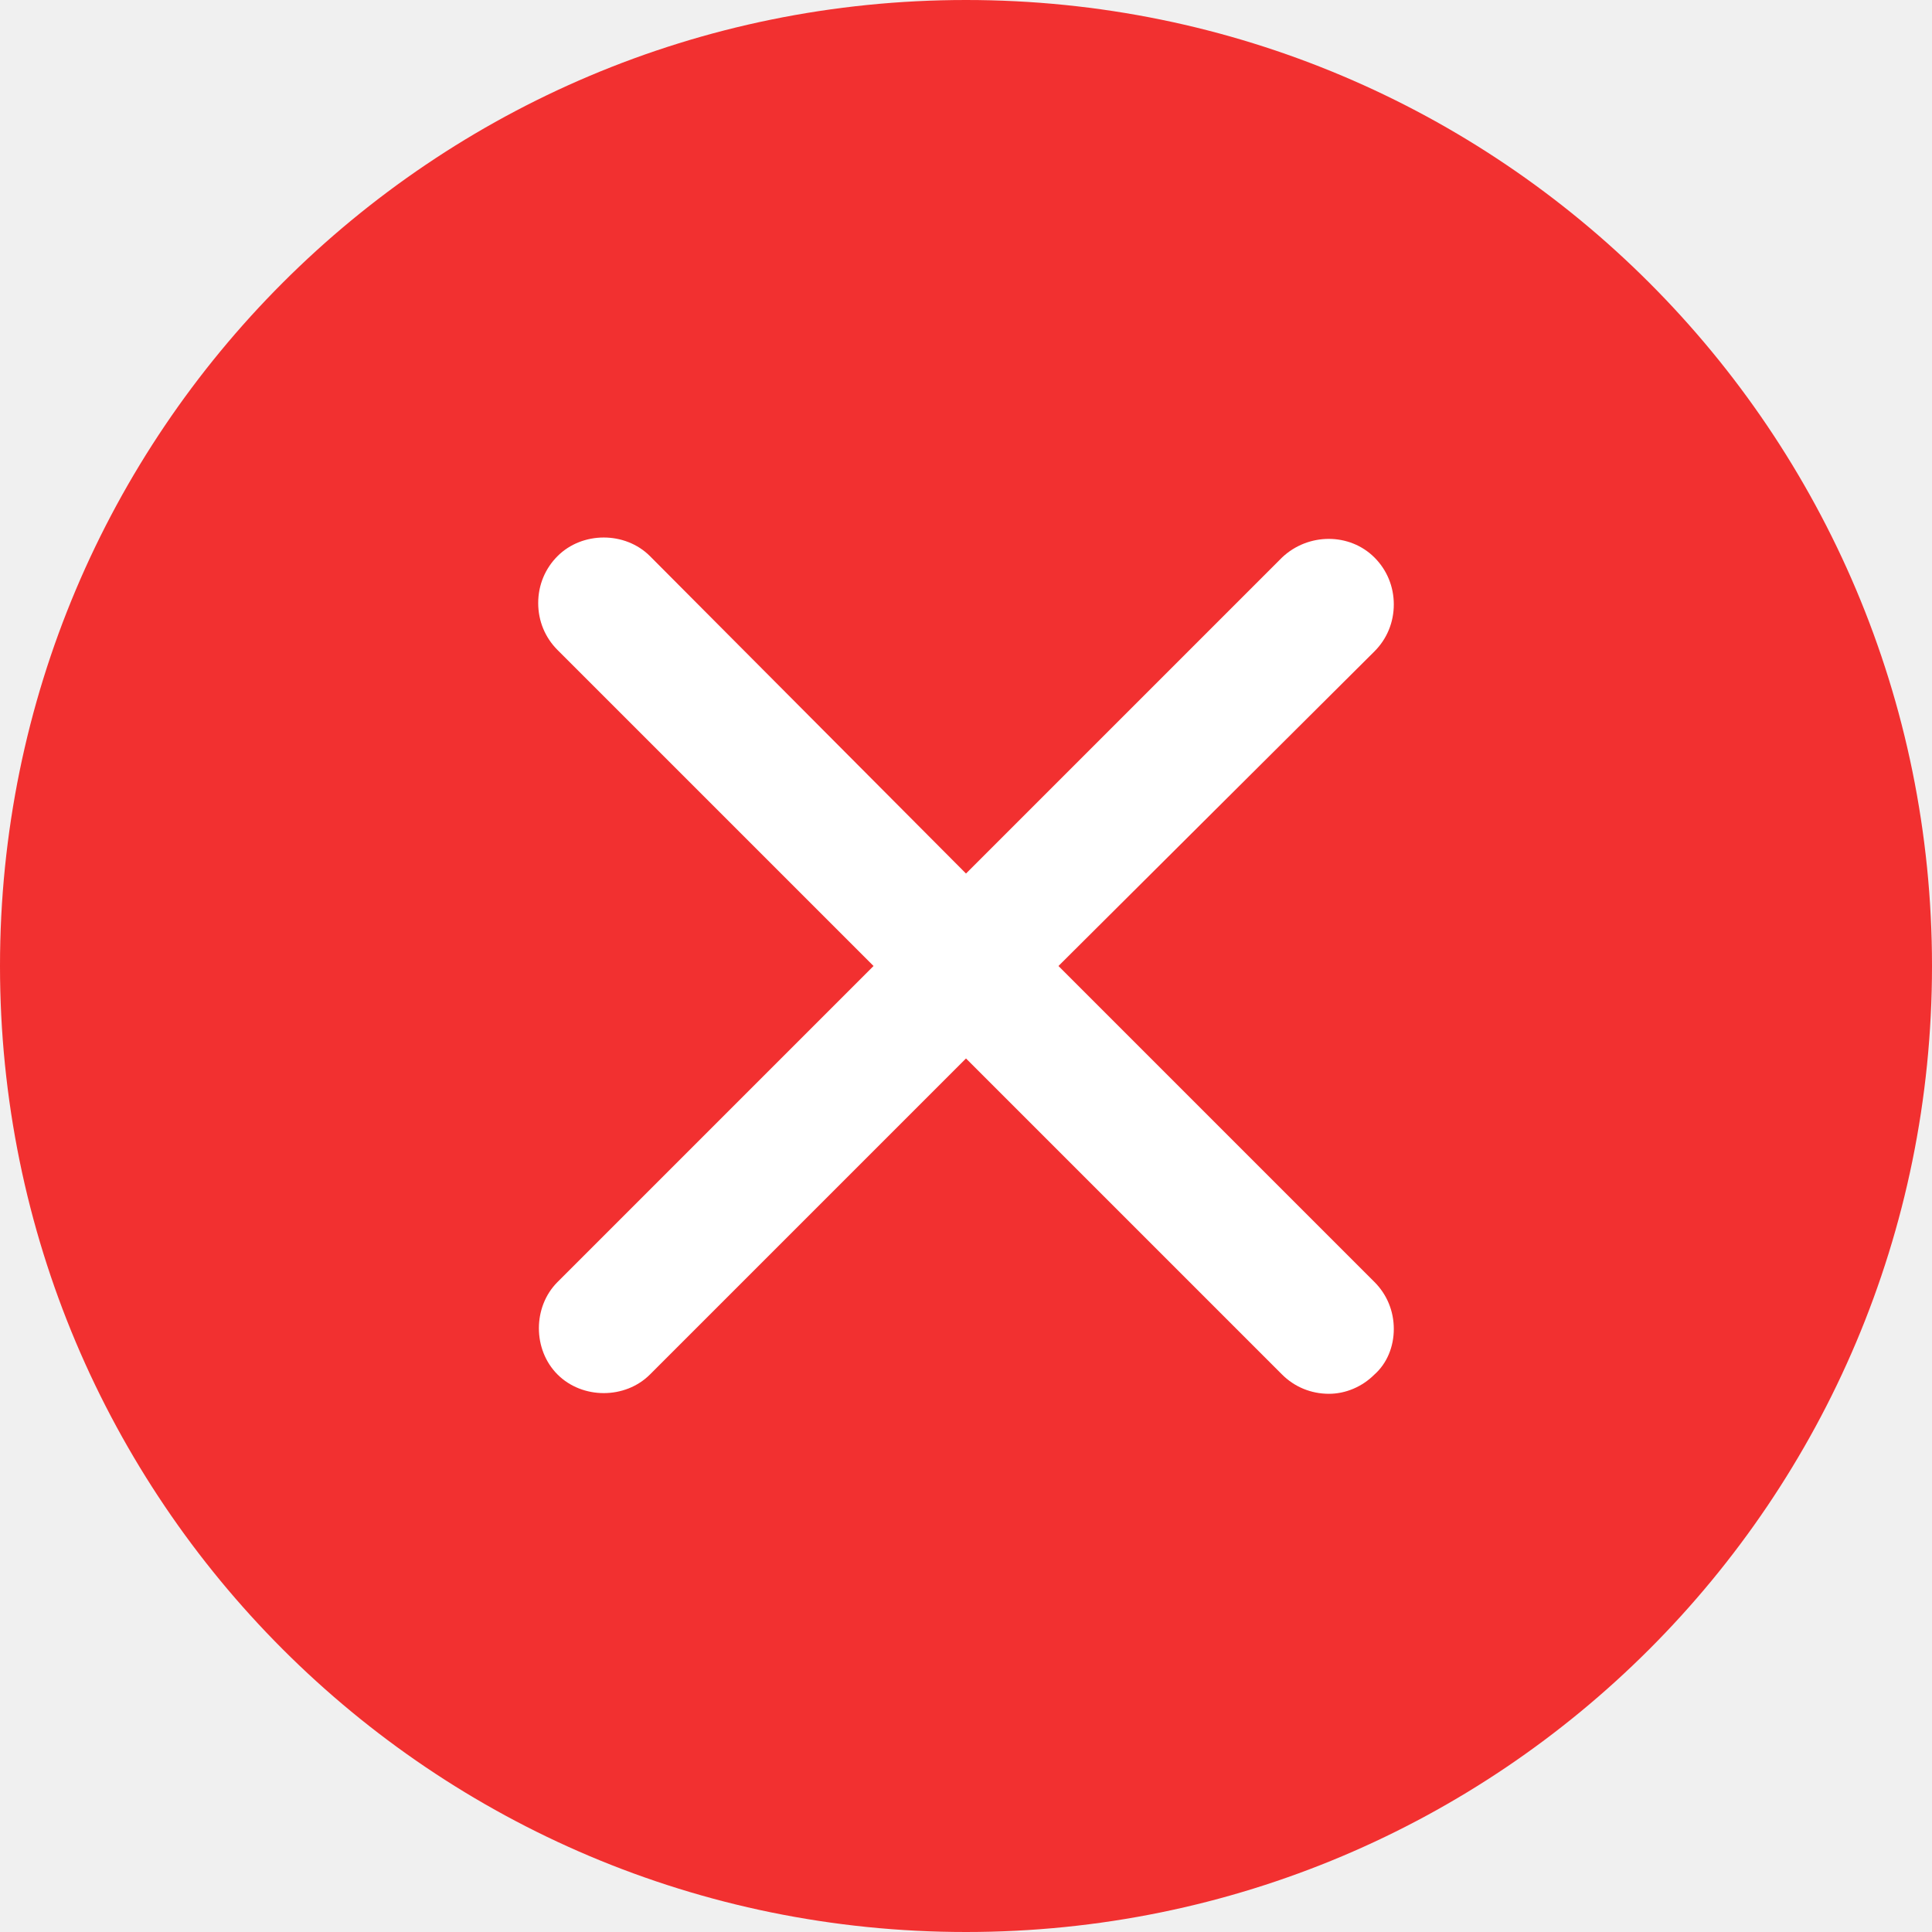
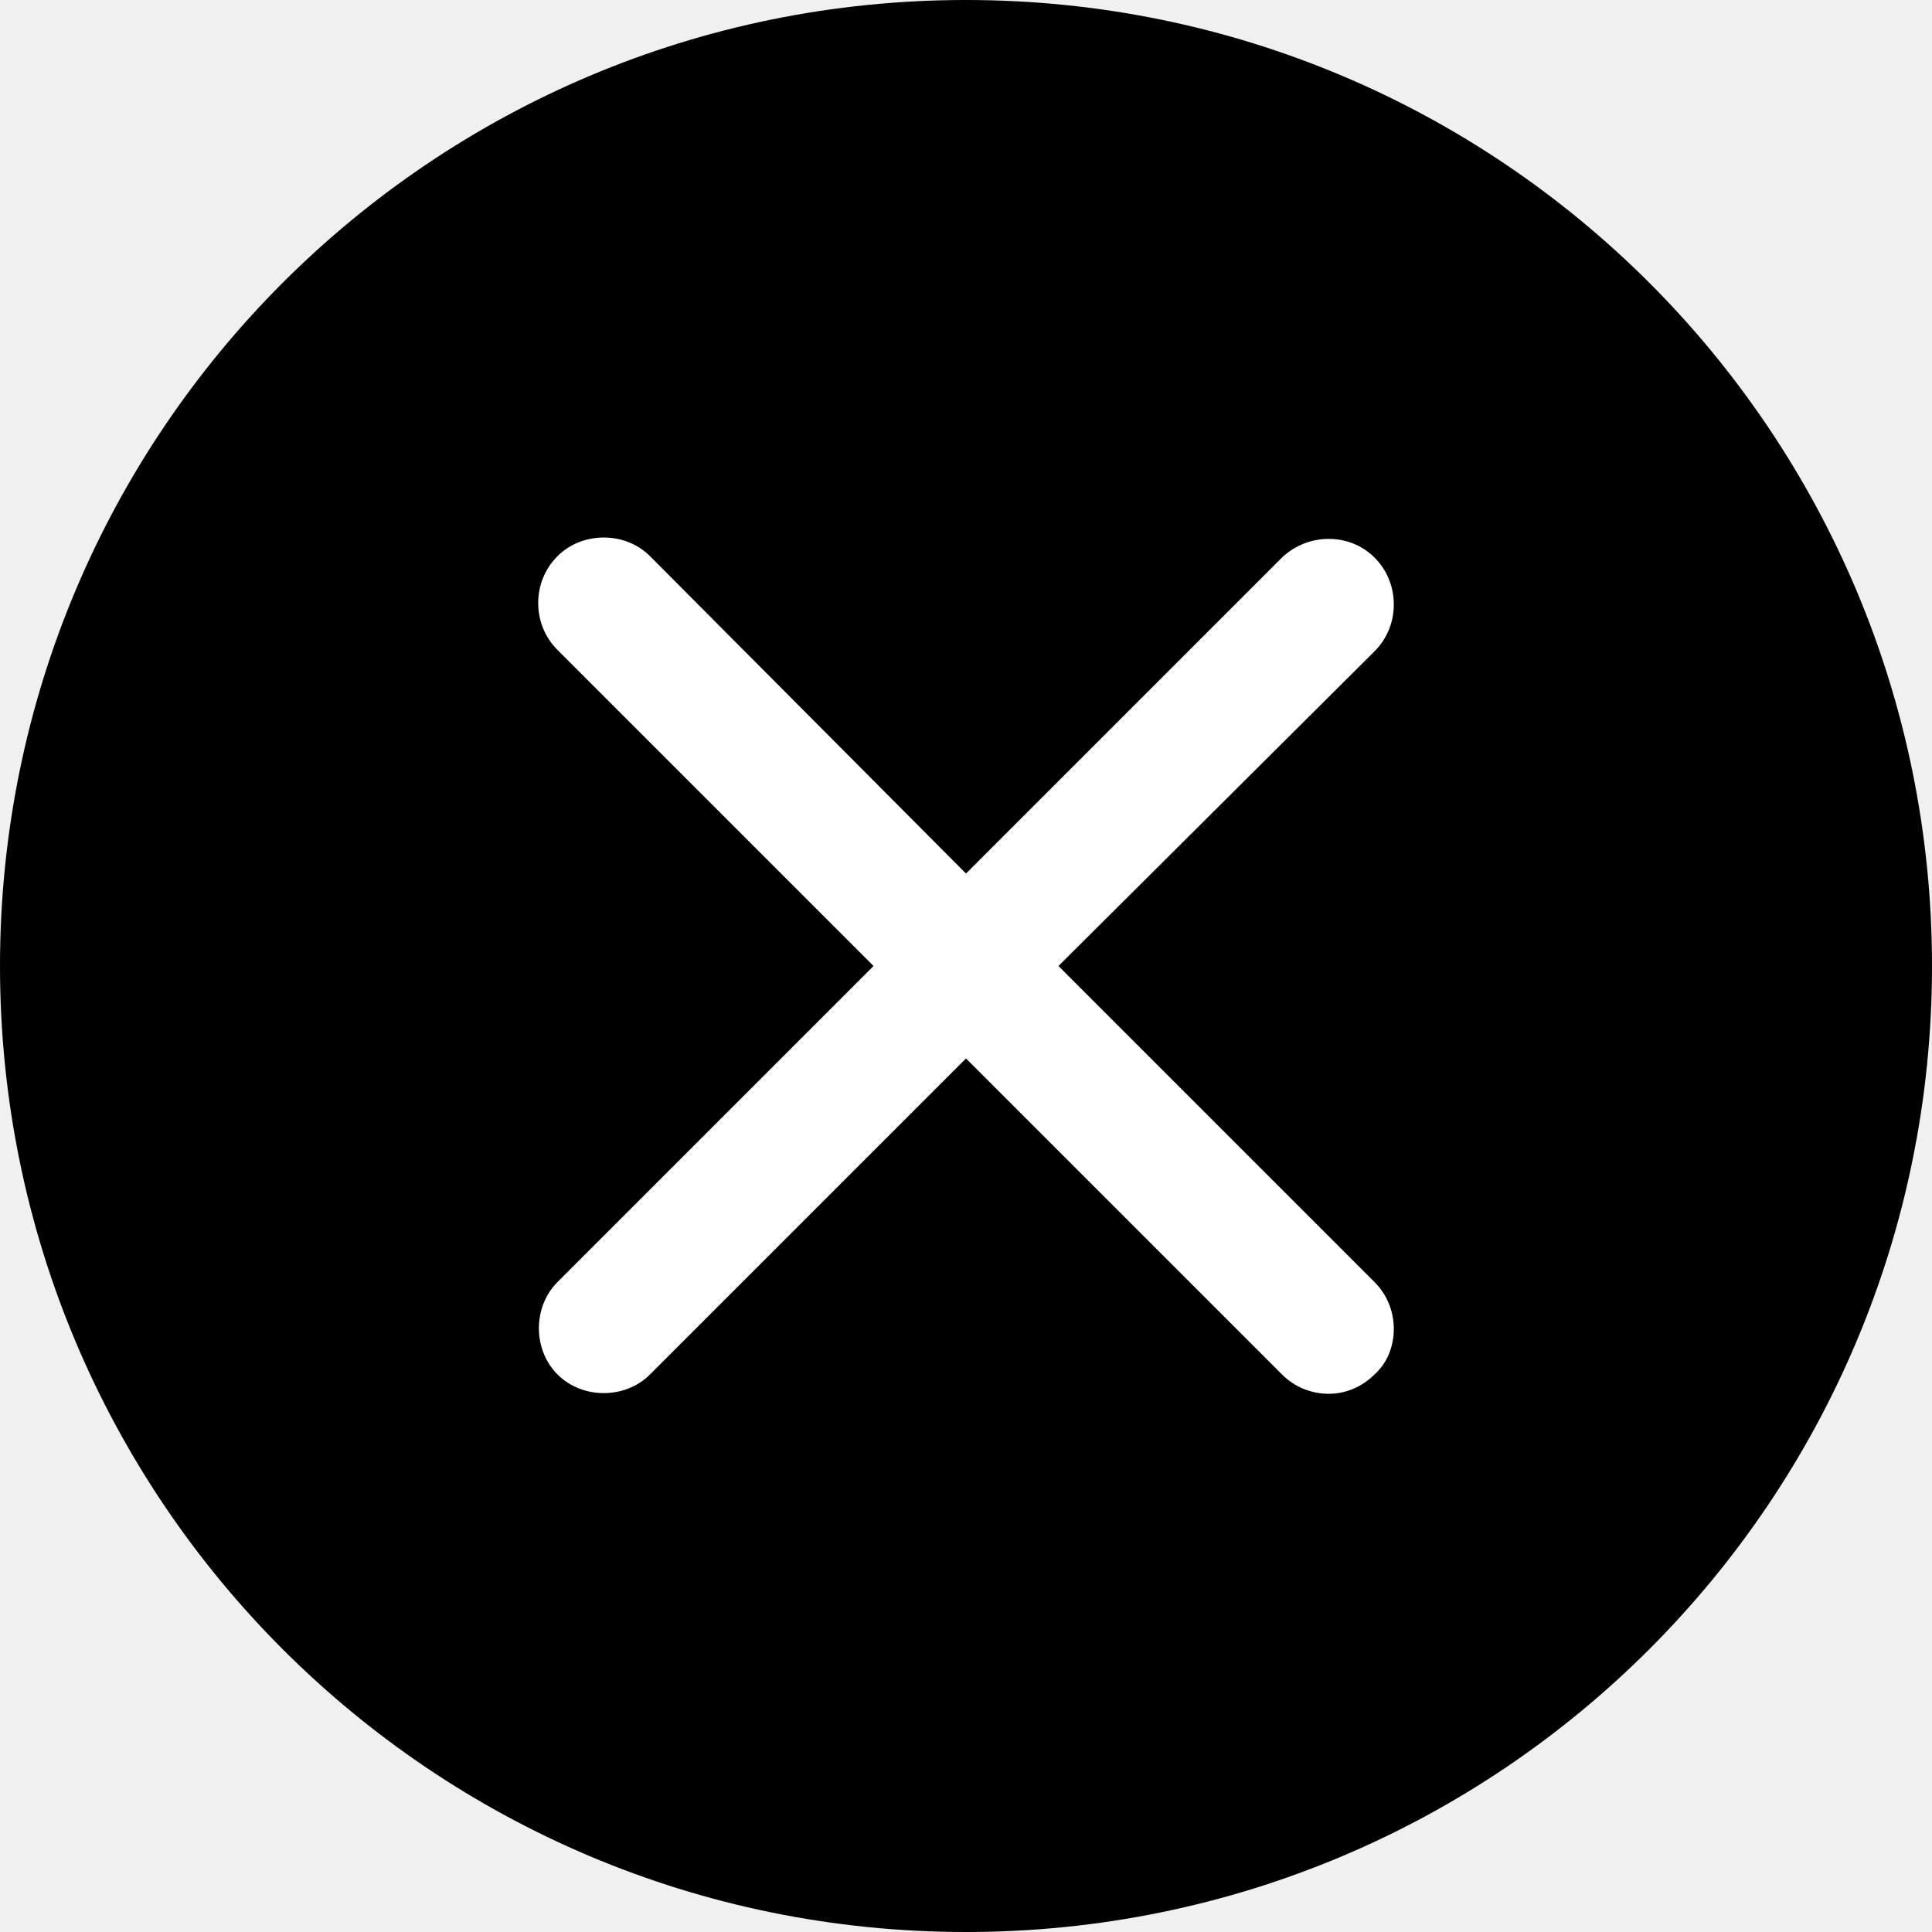
- <svg xmlns="http://www.w3.org/2000/svg" version="1.1" id="图层_1" x="0px" y="0px" viewBox="0 0 14 14" style="enable-background:new 0 0 14 14;" xml:space="preserve">
+ <svg xmlns="http://www.w3.org/2000/svg" class="tiny-icon-error" version="1.1" id="图层_1" x="0px" y="0px" viewBox="0 0 14 14" style="enable-background:new 0 0 14 14;" xml:space="preserve">
  <style type="text/css">
- 	.st0{fill-rule:evenodd;clip-rule:evenodd;fill:#F23030;}
+ 	.st0{fill-rule:evenodd;clip-rule:evenodd;}
	.st1{fill:#FFFFFF;}
</style>
  <path class="st0" d="M14,7c0,3.87-3.13,7-7,7c-3.87,0-7-3.13-7-7c0-3.87,3.13-7,7-7C10.87,0,14,3.13,14,7z" />
  <path class="st1" d="M9.96,9.29c0.09,0.09,0.14,0.21,0.14,0.34c0,0.13-0.05,0.25-0.14,0.33c-0.09,0.09-0.21,0.14-0.33,0.14  c-0.13,0-0.25-0.05-0.34-0.14L7,7.67L4.71,9.96c-0.18,0.18-0.49,0.18-0.67,0c-0.18-0.18-0.18-0.49,0-0.67L6.33,7L4.04,4.71  C3.95,4.62,3.9,4.5,3.9,4.37s0.05-0.25,0.14-0.34c0.18-0.18,0.49-0.18,0.67,0L7,6.33l2.29-2.29c0.19-0.18,0.49-0.18,0.67,0  c0.09,0.09,0.14,0.21,0.14,0.34s-0.05,0.25-0.14,0.34L7.67,7L9.96,9.29z" />
</svg>
